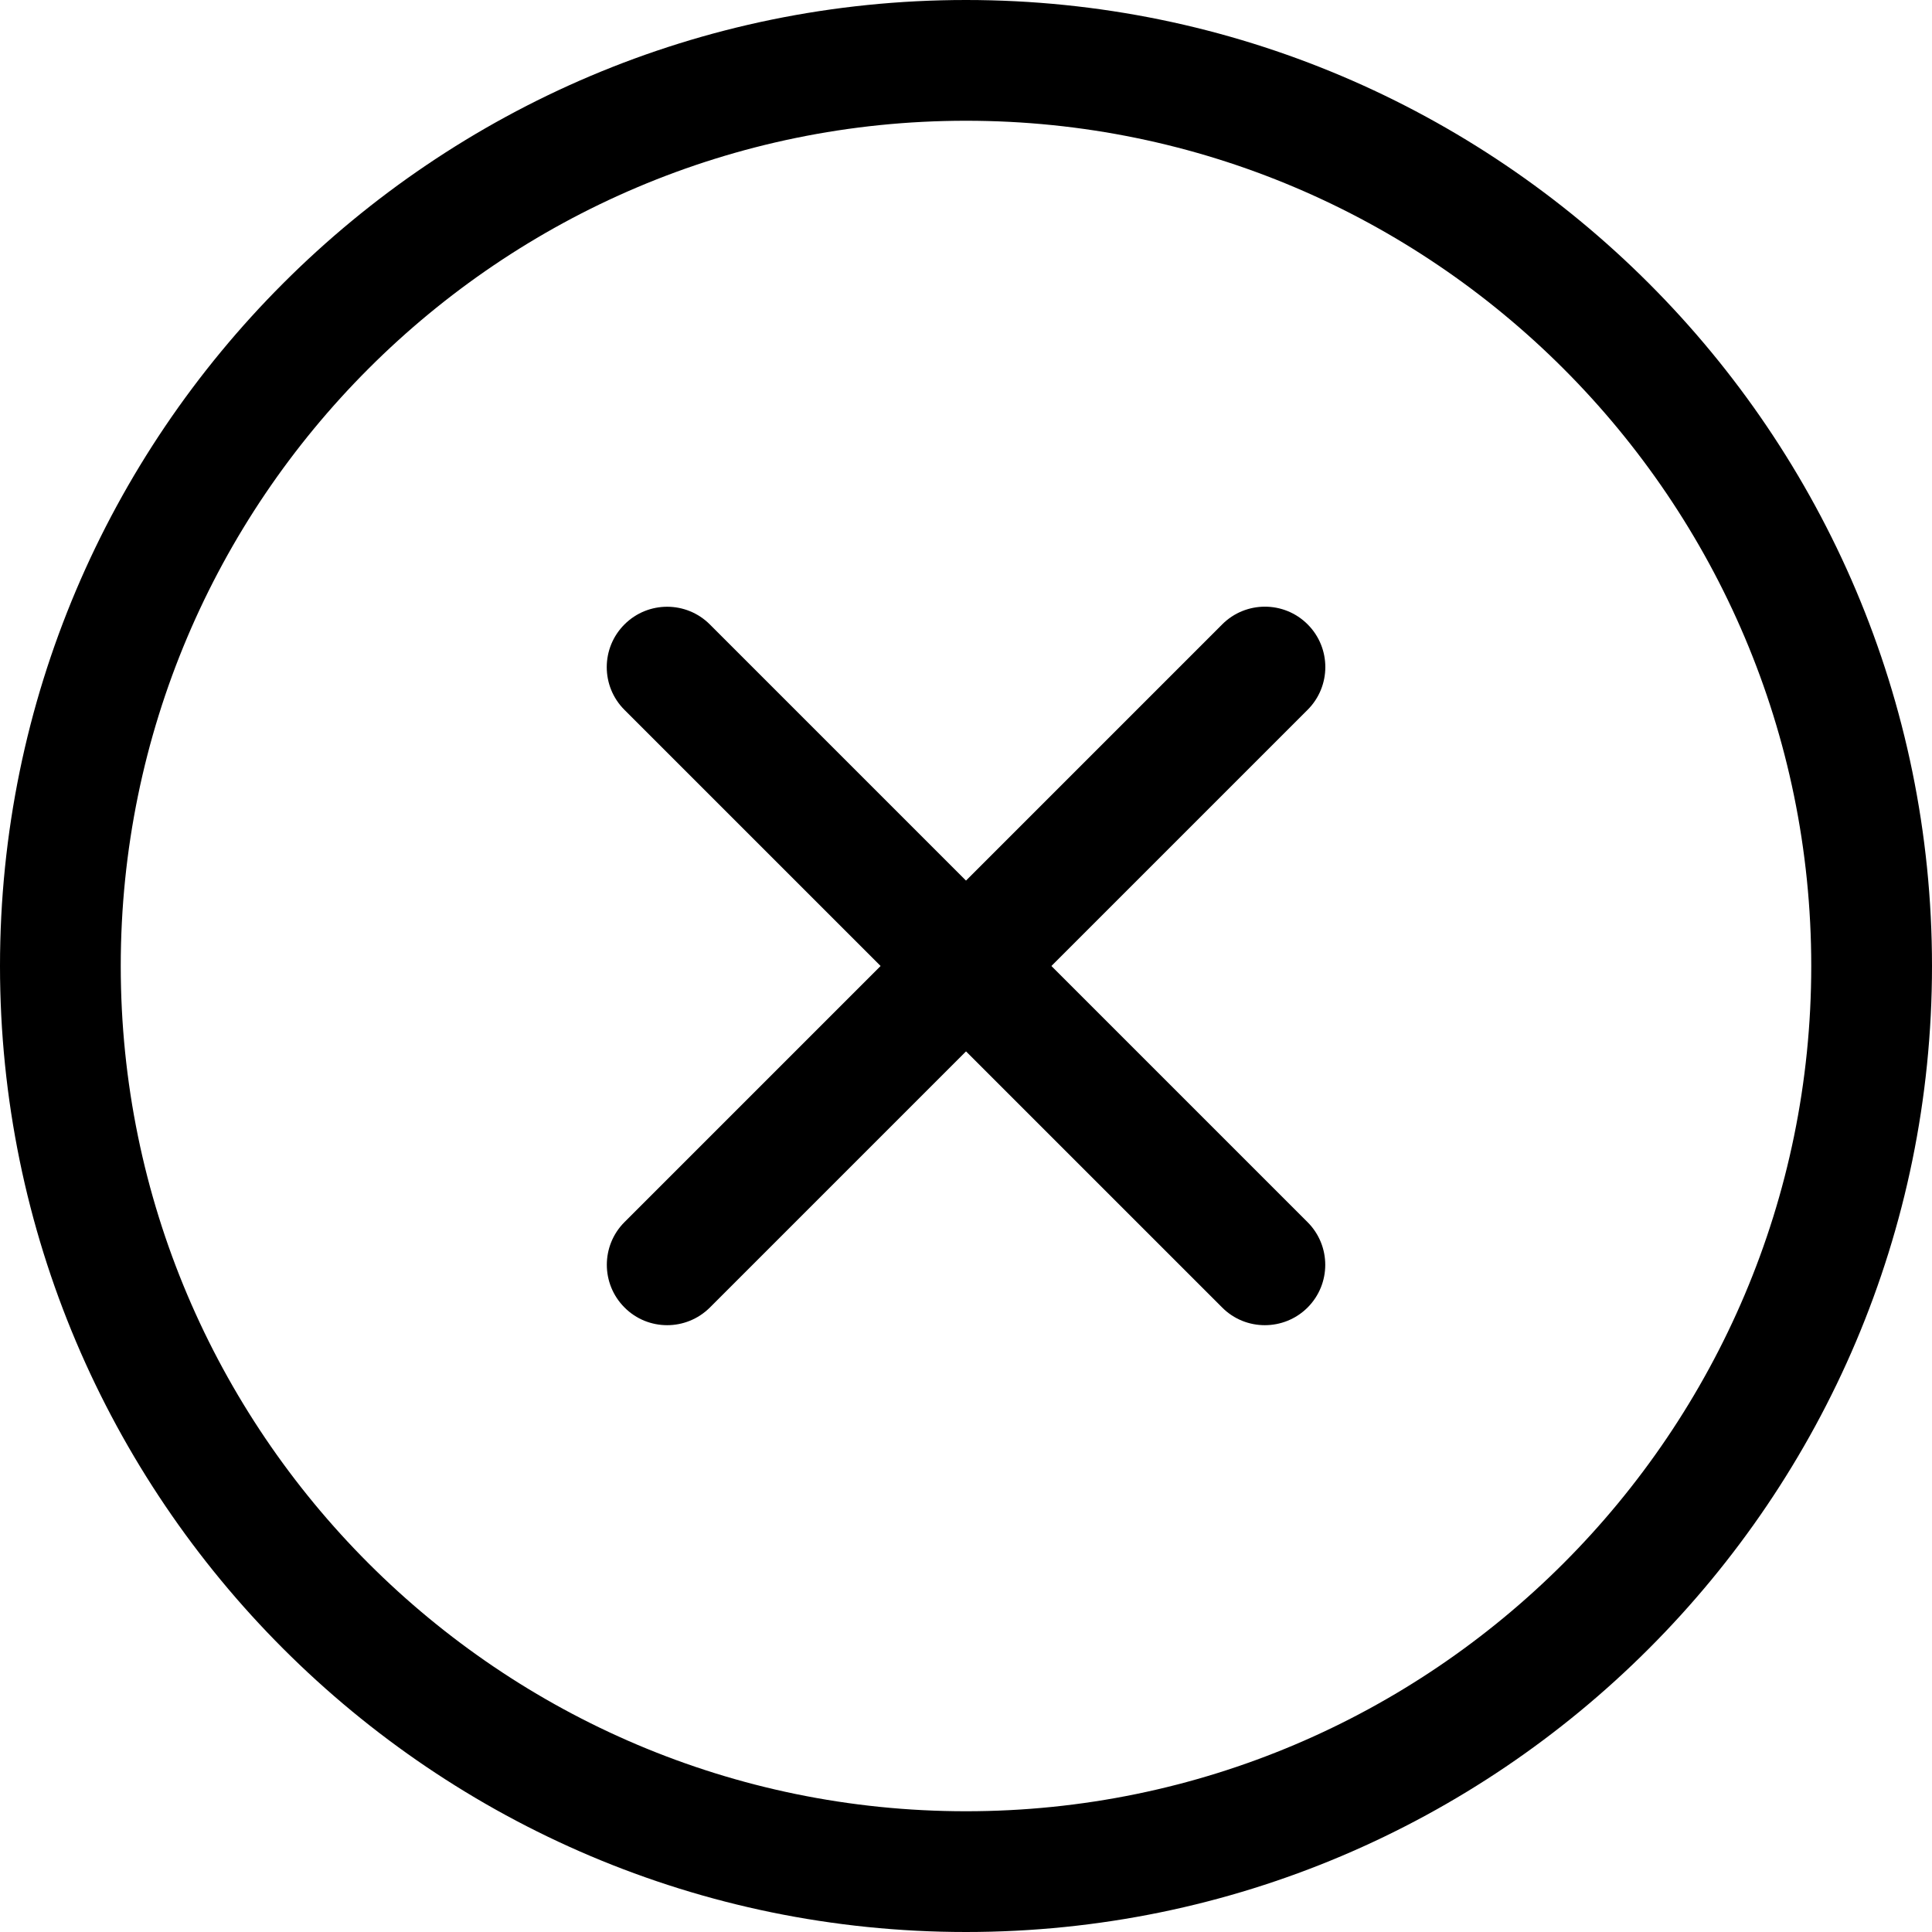
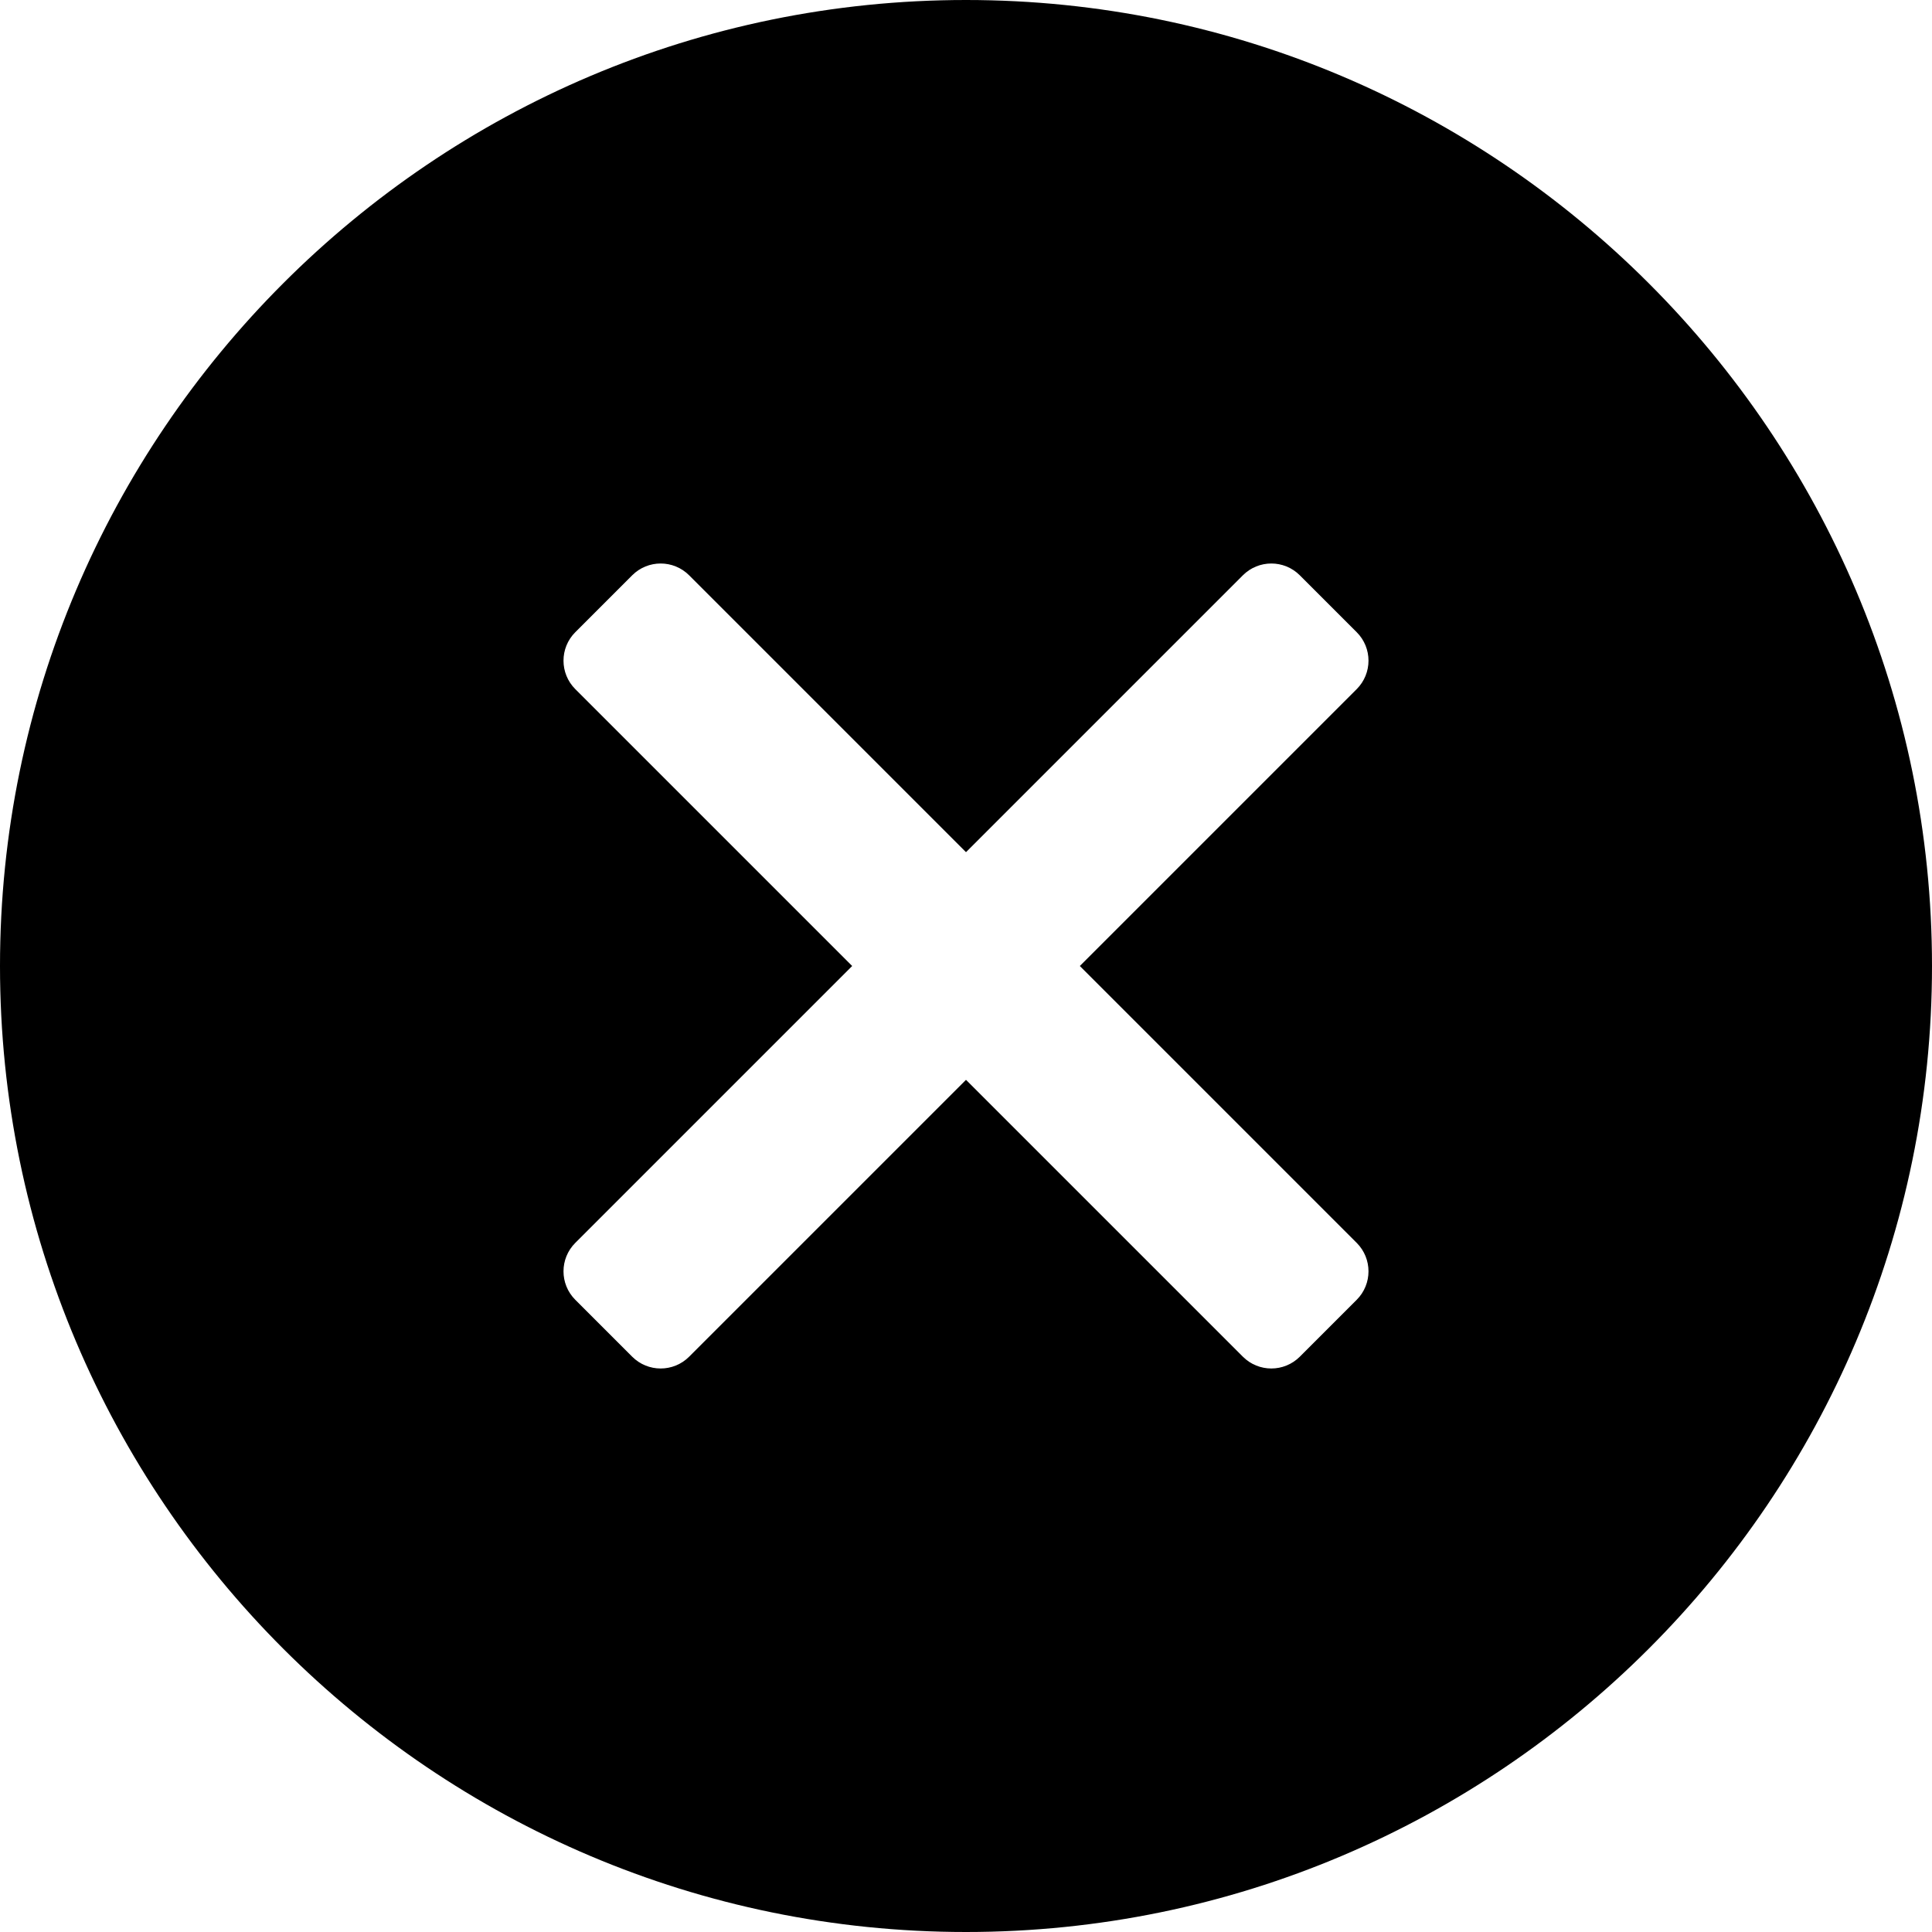
- <svg xmlns="http://www.w3.org/2000/svg" height="512pt" viewBox="0 0 512 512" width="512pt">
-   <path d="m256 512c-141.164 0-256-114.836-256-256s114.836-256 256-256 256 114.836 256 256-114.836 256-256 256zm0-480c-123.52 0-224 100.48-224 224s100.48 224 224 224 224-100.48 224-224-100.48-224-224-224zm0 0" />
-   <path d="m176.812 351.188c-4.098 0-8.195-1.555-11.309-4.691-6.25-6.25-6.25-16.383 0-22.633l158.398-158.402c6.254-6.25 16.387-6.25 22.637 0s6.25 16.383 0 22.637l-158.402 158.398c-3.156 3.137-7.25 4.691-11.324 4.691zm0 0" />
-   <path d="m335.188 351.188c-4.094 0-8.191-1.555-11.305-4.691l-158.398-158.379c-6.254-6.25-6.254-16.383 0-22.633 6.25-6.254 16.383-6.254 22.633 0l158.398 158.398c6.254 6.25 6.254 16.383 0 22.633-3.133 3.117-7.23 4.672-11.328 4.672zm0 0" />
+ <svg xmlns="http://www.w3.org/2000/svg" version="1.1" id="Capa_1" x="0px" y="0px" viewBox="0 0 512 512" style="enable-background:new 0 0 512 512;" xml:space="preserve">
+   <g>
+     <g>
+       <path d="M256,0C114.844,0,0,114.844,0,256s114.844,256,256,256s256-114.844,256-256S397.156,0,256,0z M359.54,329.374    c4.167,4.165,4.167,10.919,0,15.085L344.46,359.54c-4.167,4.165-10.919,4.165-15.086,0L256,286.167l-73.374,73.374    c-4.167,4.165-10.919,4.165-15.086,0l-15.081-15.082c-4.167-4.165-4.167-10.919,0-15.085l73.374-73.375l-73.374-73.374    c-4.167-4.165-4.167-10.919,0-15.085l15.081-15.082c4.167-4.165,10.919-4.165,15.086,0L256,225.832l73.374-73.374    c4.167-4.165,10.919-4.165,15.086,0l15.081,15.082c4.167,4.165,4.167,10.919,0,15.085l-73.374,73.374L359.54,329.374z" />
+     </g>
+   </g>
+   <g>
+ </g>
+   <g>
+ </g>
+   <g>
+ </g>
+   <g>
+ </g>
+   <g>
+ </g>
+   <g>
+ </g>
+   <g>
+ </g>
+   <g>
+ </g>
+   <g>
+ </g>
+   <g>
+ </g>
+   <g>
+ </g>
+   <g>
+ </g>
+   <g>
+ </g>
+   <g>
+ </g>
+   <g>
+ </g>
</svg>
